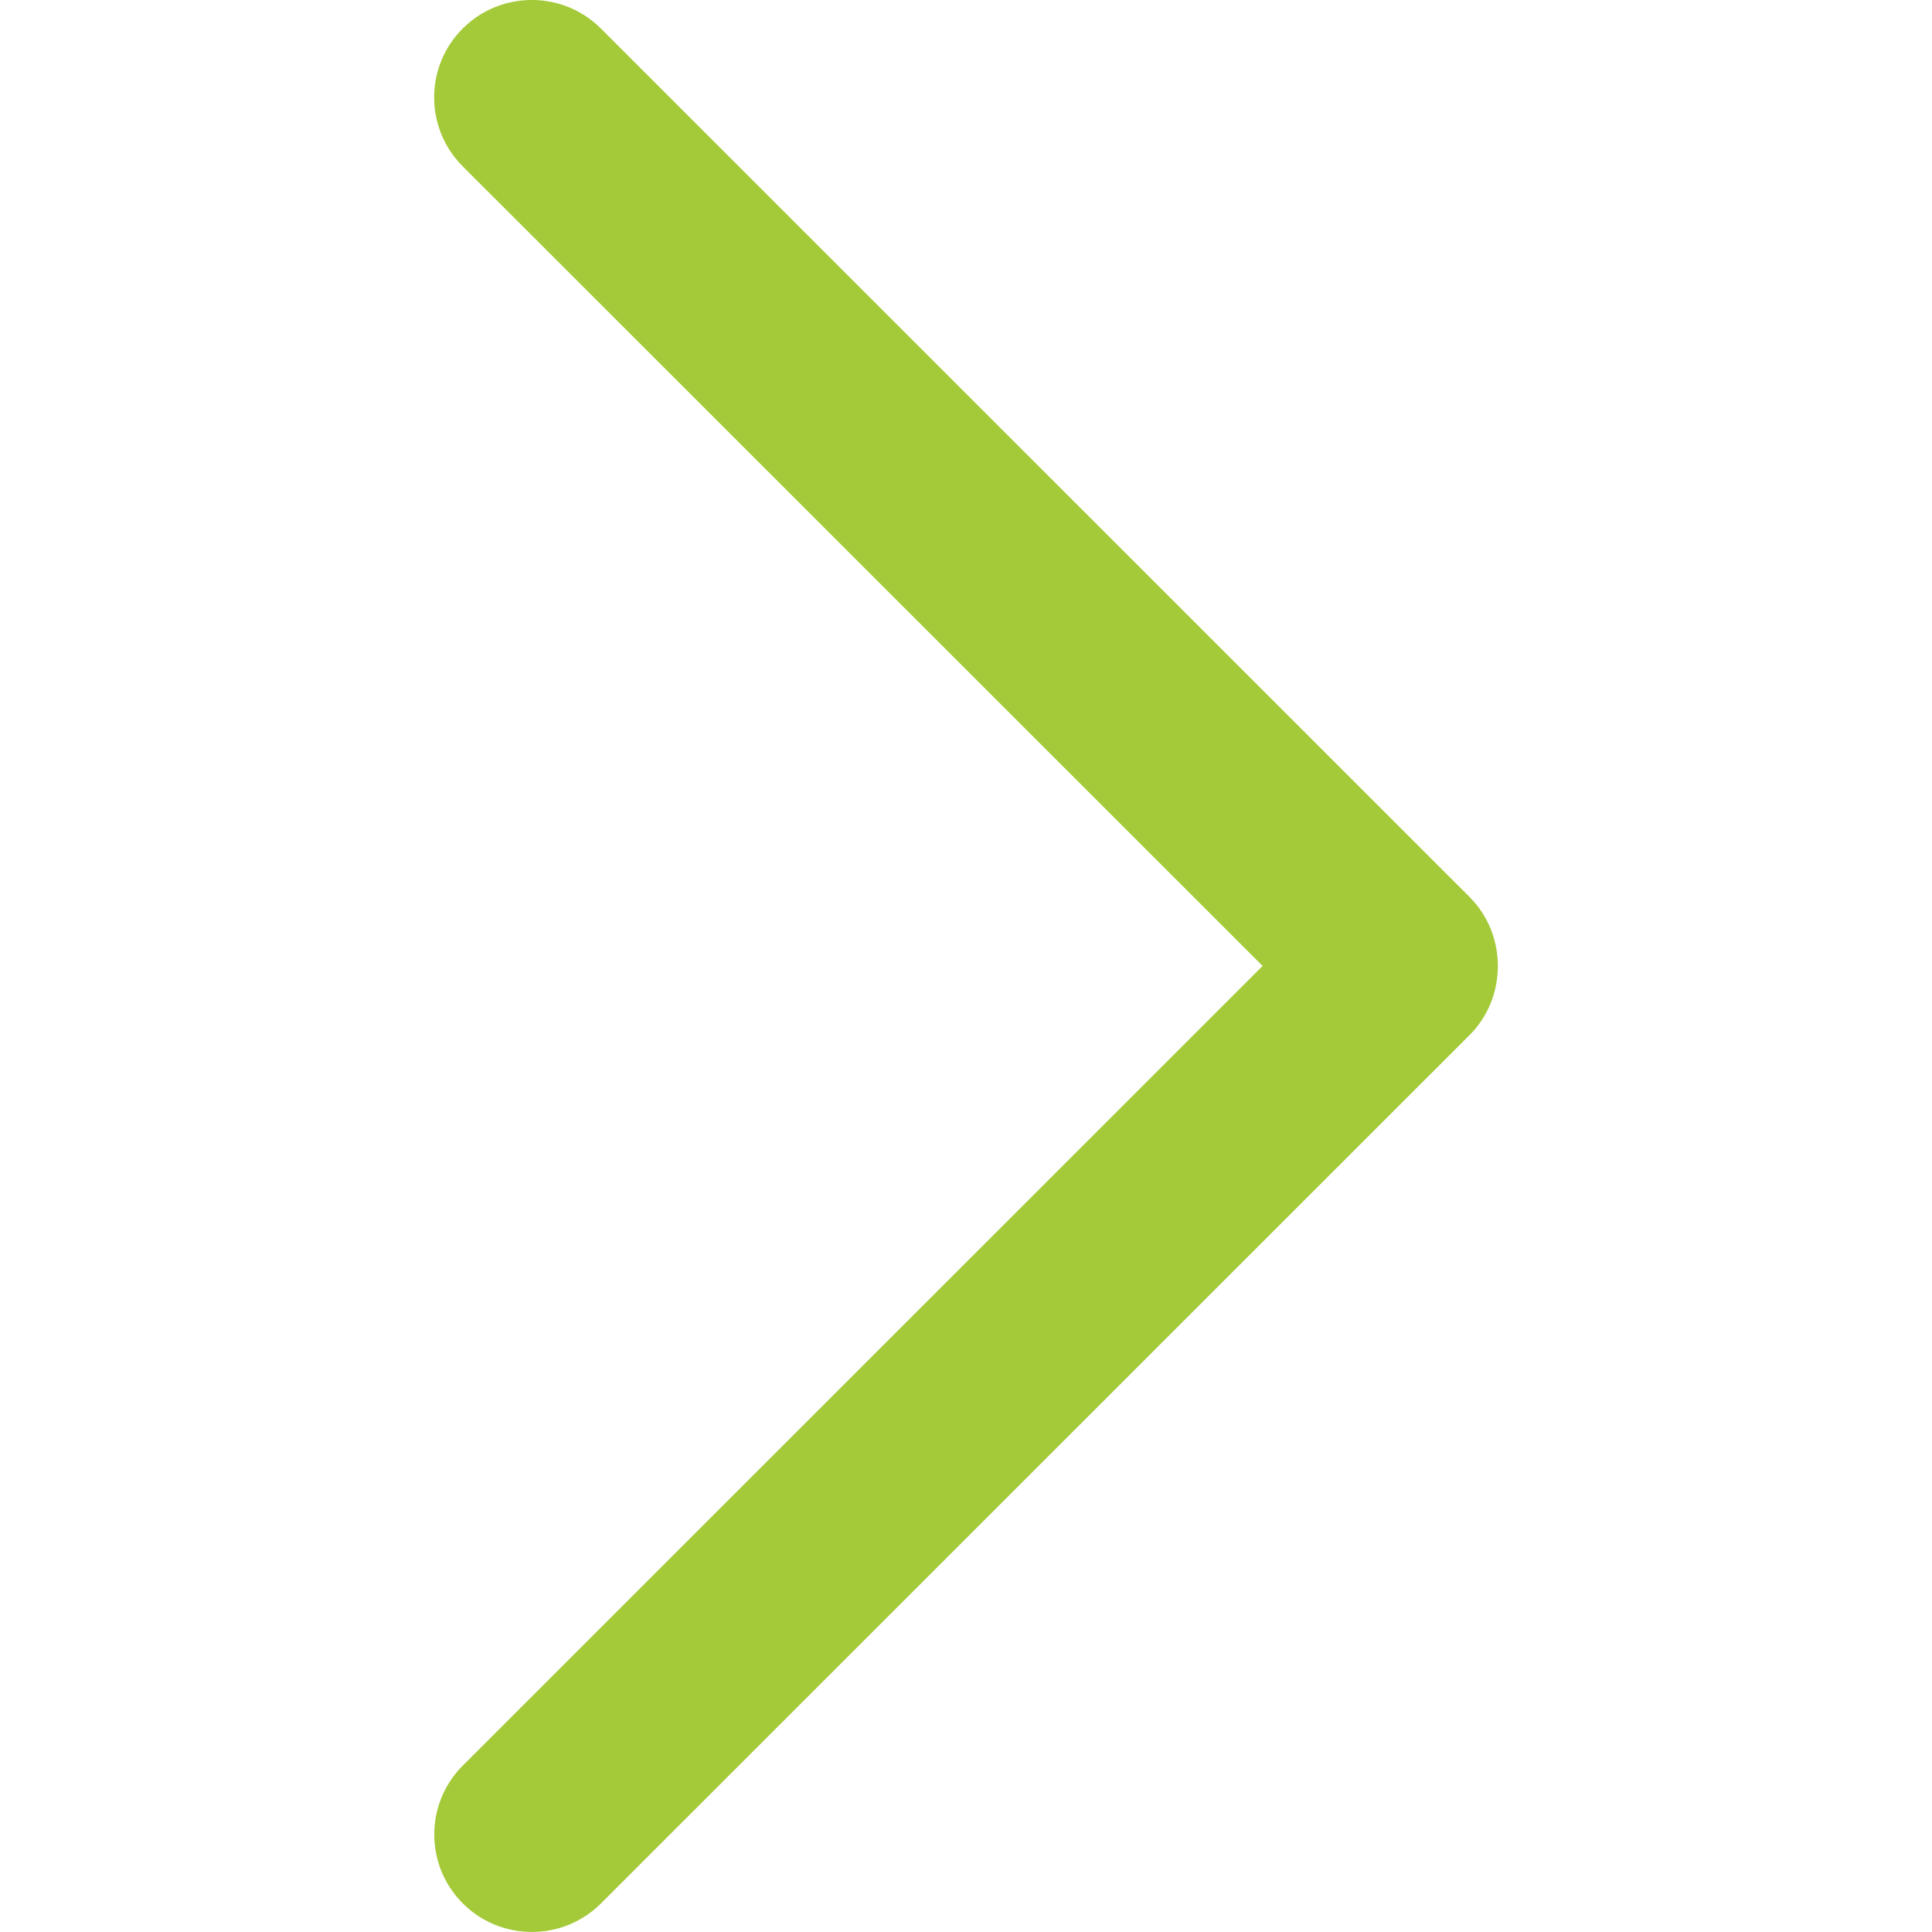
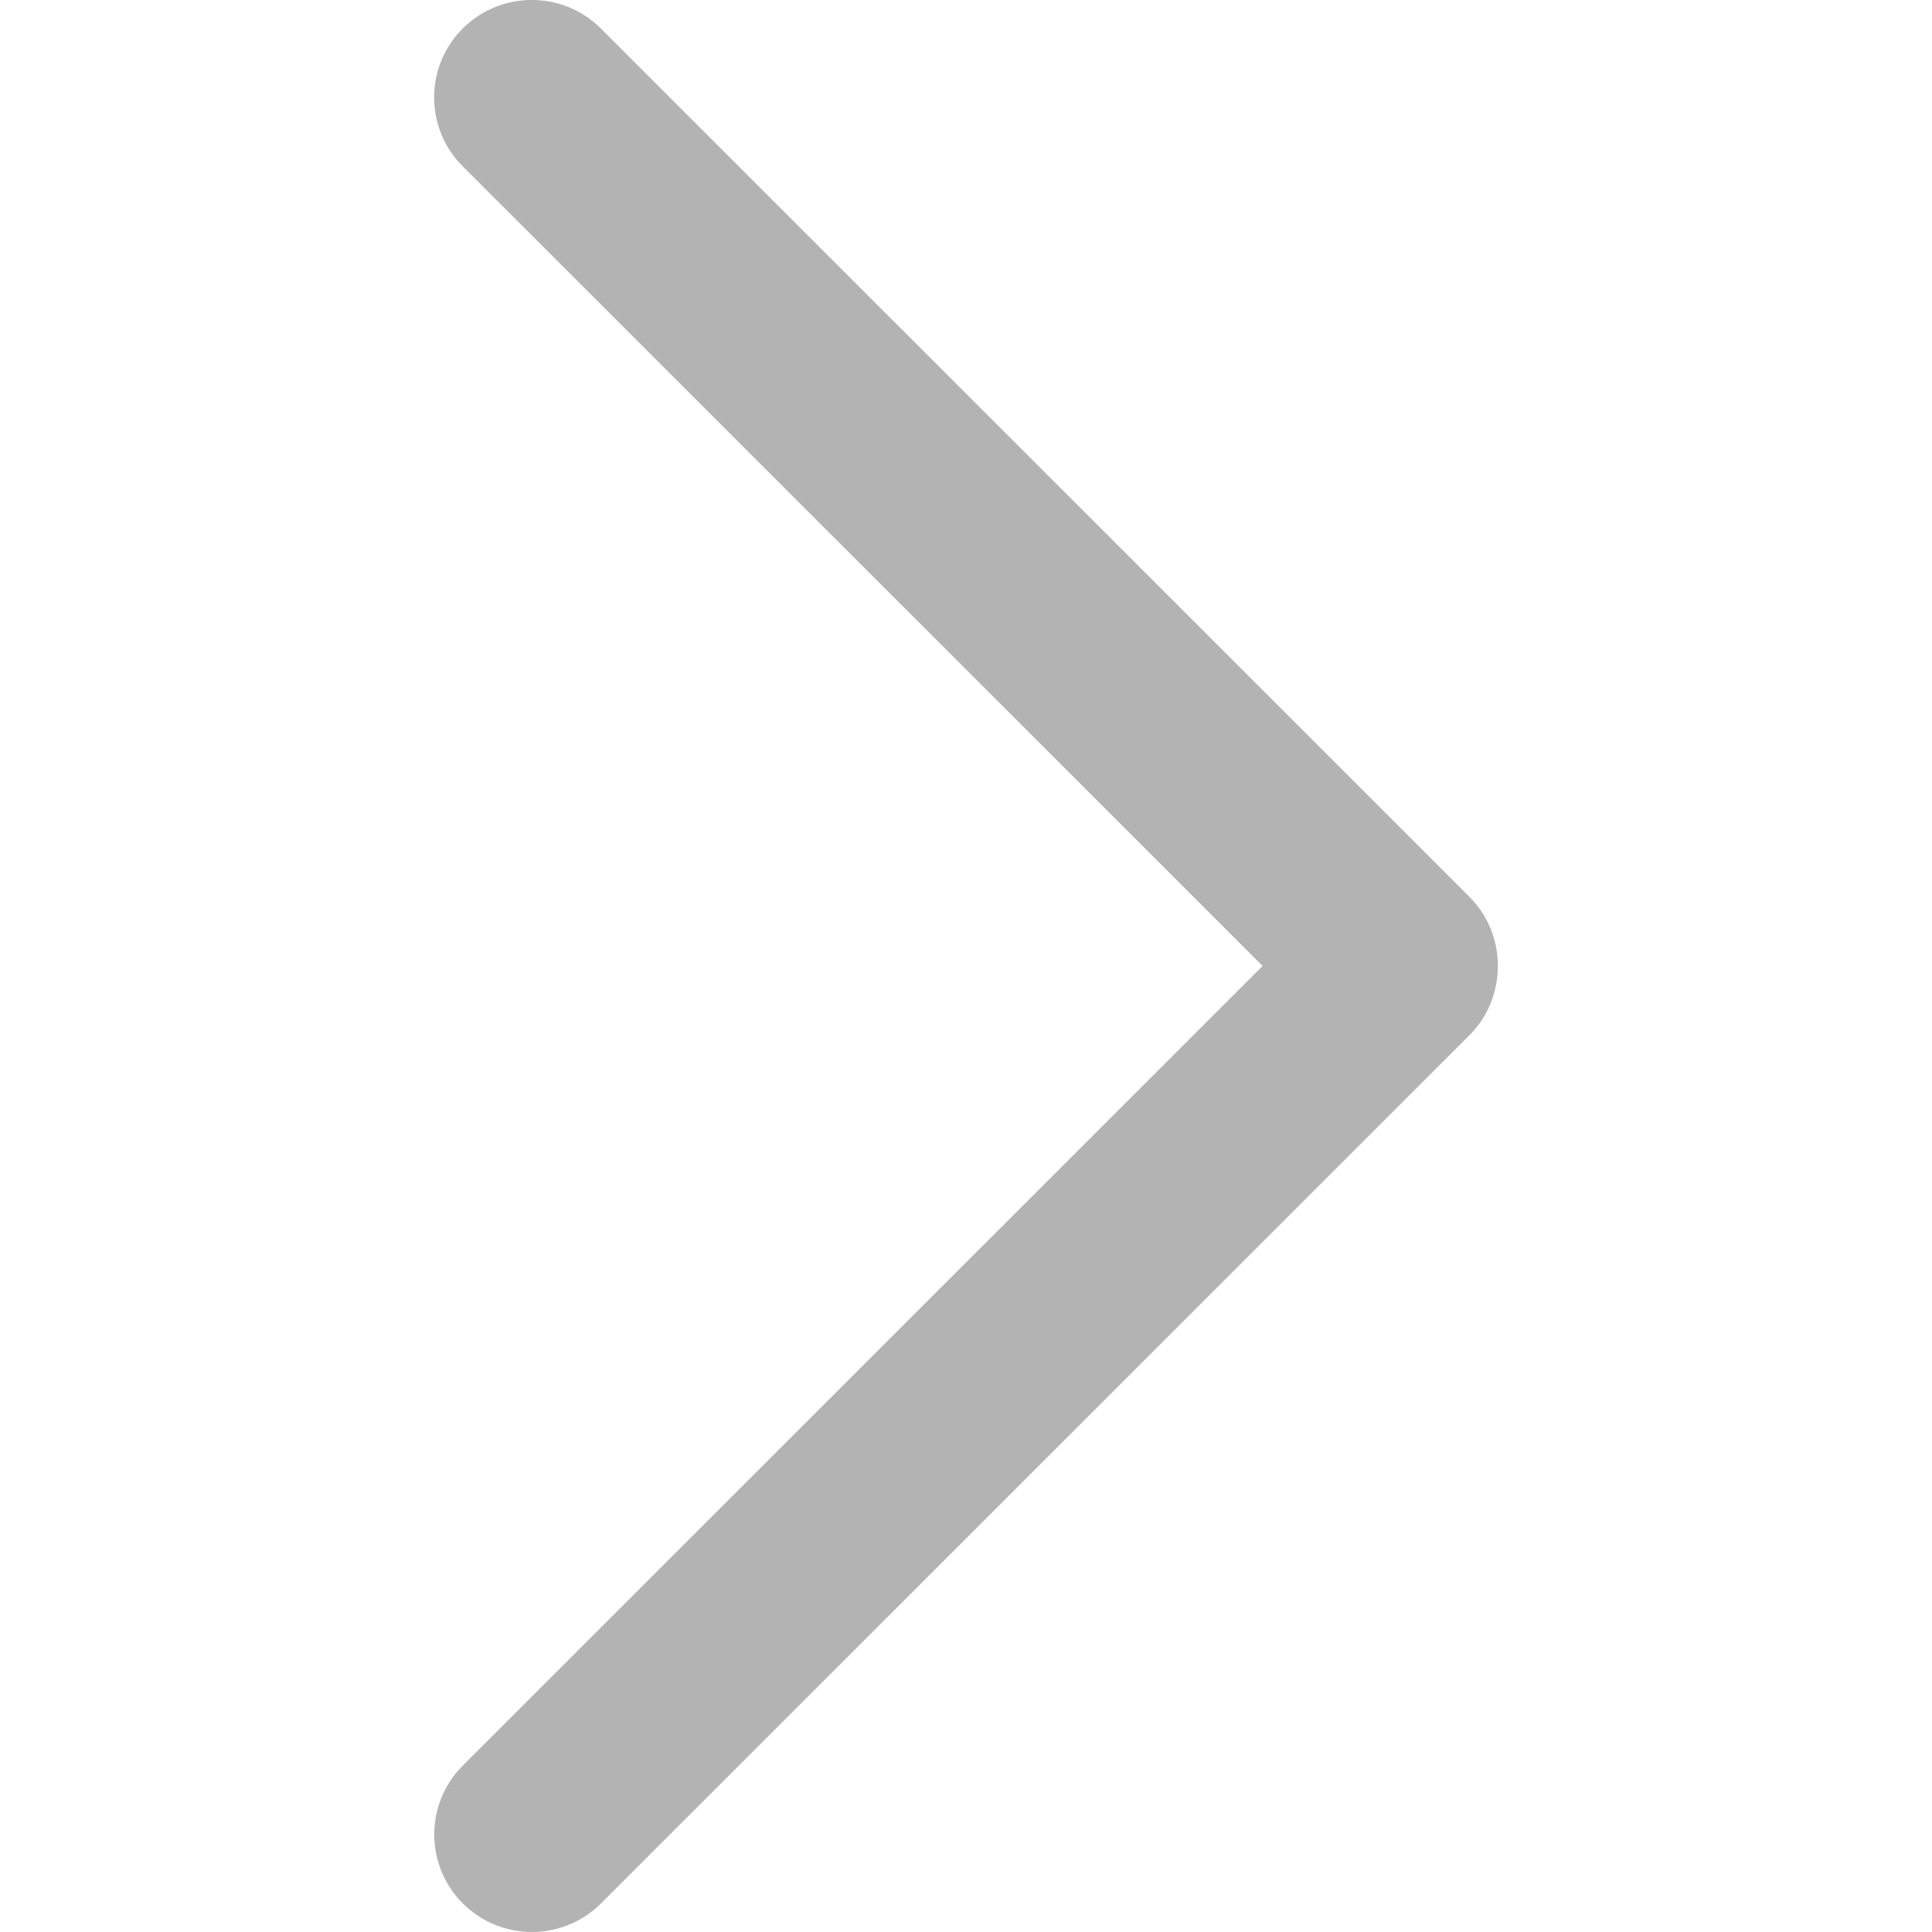
<svg xmlns="http://www.w3.org/2000/svg" enable-background="new 0 0 32 32" height="32px" id="Слой_1" version="1.1" viewBox="0 0 32 32" width="32px" xml:space="preserve">
  <defs id="defs18" />
-   <path d="M 24.342,14.858 9.952,0.472 c -0.631,-0.63 -1.655,-0.63 -2.288,0 -0.631,0.63 -0.631,1.653 0,2.283 L 20.913,15.999 7.666,29.243 c -0.631,0.63 -0.631,1.653 0,2.284 0.631,0.63 1.656,0.63 2.288,0 L 24.343,17.142 c 0.622,-0.623 0.622,-1.663 -0.002,-2.284 z" id="Chevron_Right" style="clip-rule:evenodd;fill:#a4ca39;fill-rule:evenodd;stroke-width:1.599" />
+   <path d="M 24.342,14.858 9.952,0.472 c -0.631,-0.63 -1.655,-0.63 -2.288,0 -0.631,0.63 -0.631,1.653 0,2.283 L 20.913,15.999 7.666,29.243 c -0.631,0.63 -0.631,1.653 0,2.284 0.631,0.63 1.656,0.63 2.288,0 L 24.343,17.142 c 0.622,-0.623 0.622,-1.663 -0.002,-2.284 z" id="Chevron_Right" style="clip-rule:evenodd;fill:#b3b3b3;fill-rule:evenodd;stroke-width:1.599" />
  <g id="g3" />
  <g id="g5" />
  <g id="g7" />
  <g id="g9" />
  <g id="g11" />
  <g id="g13" />
</svg>
